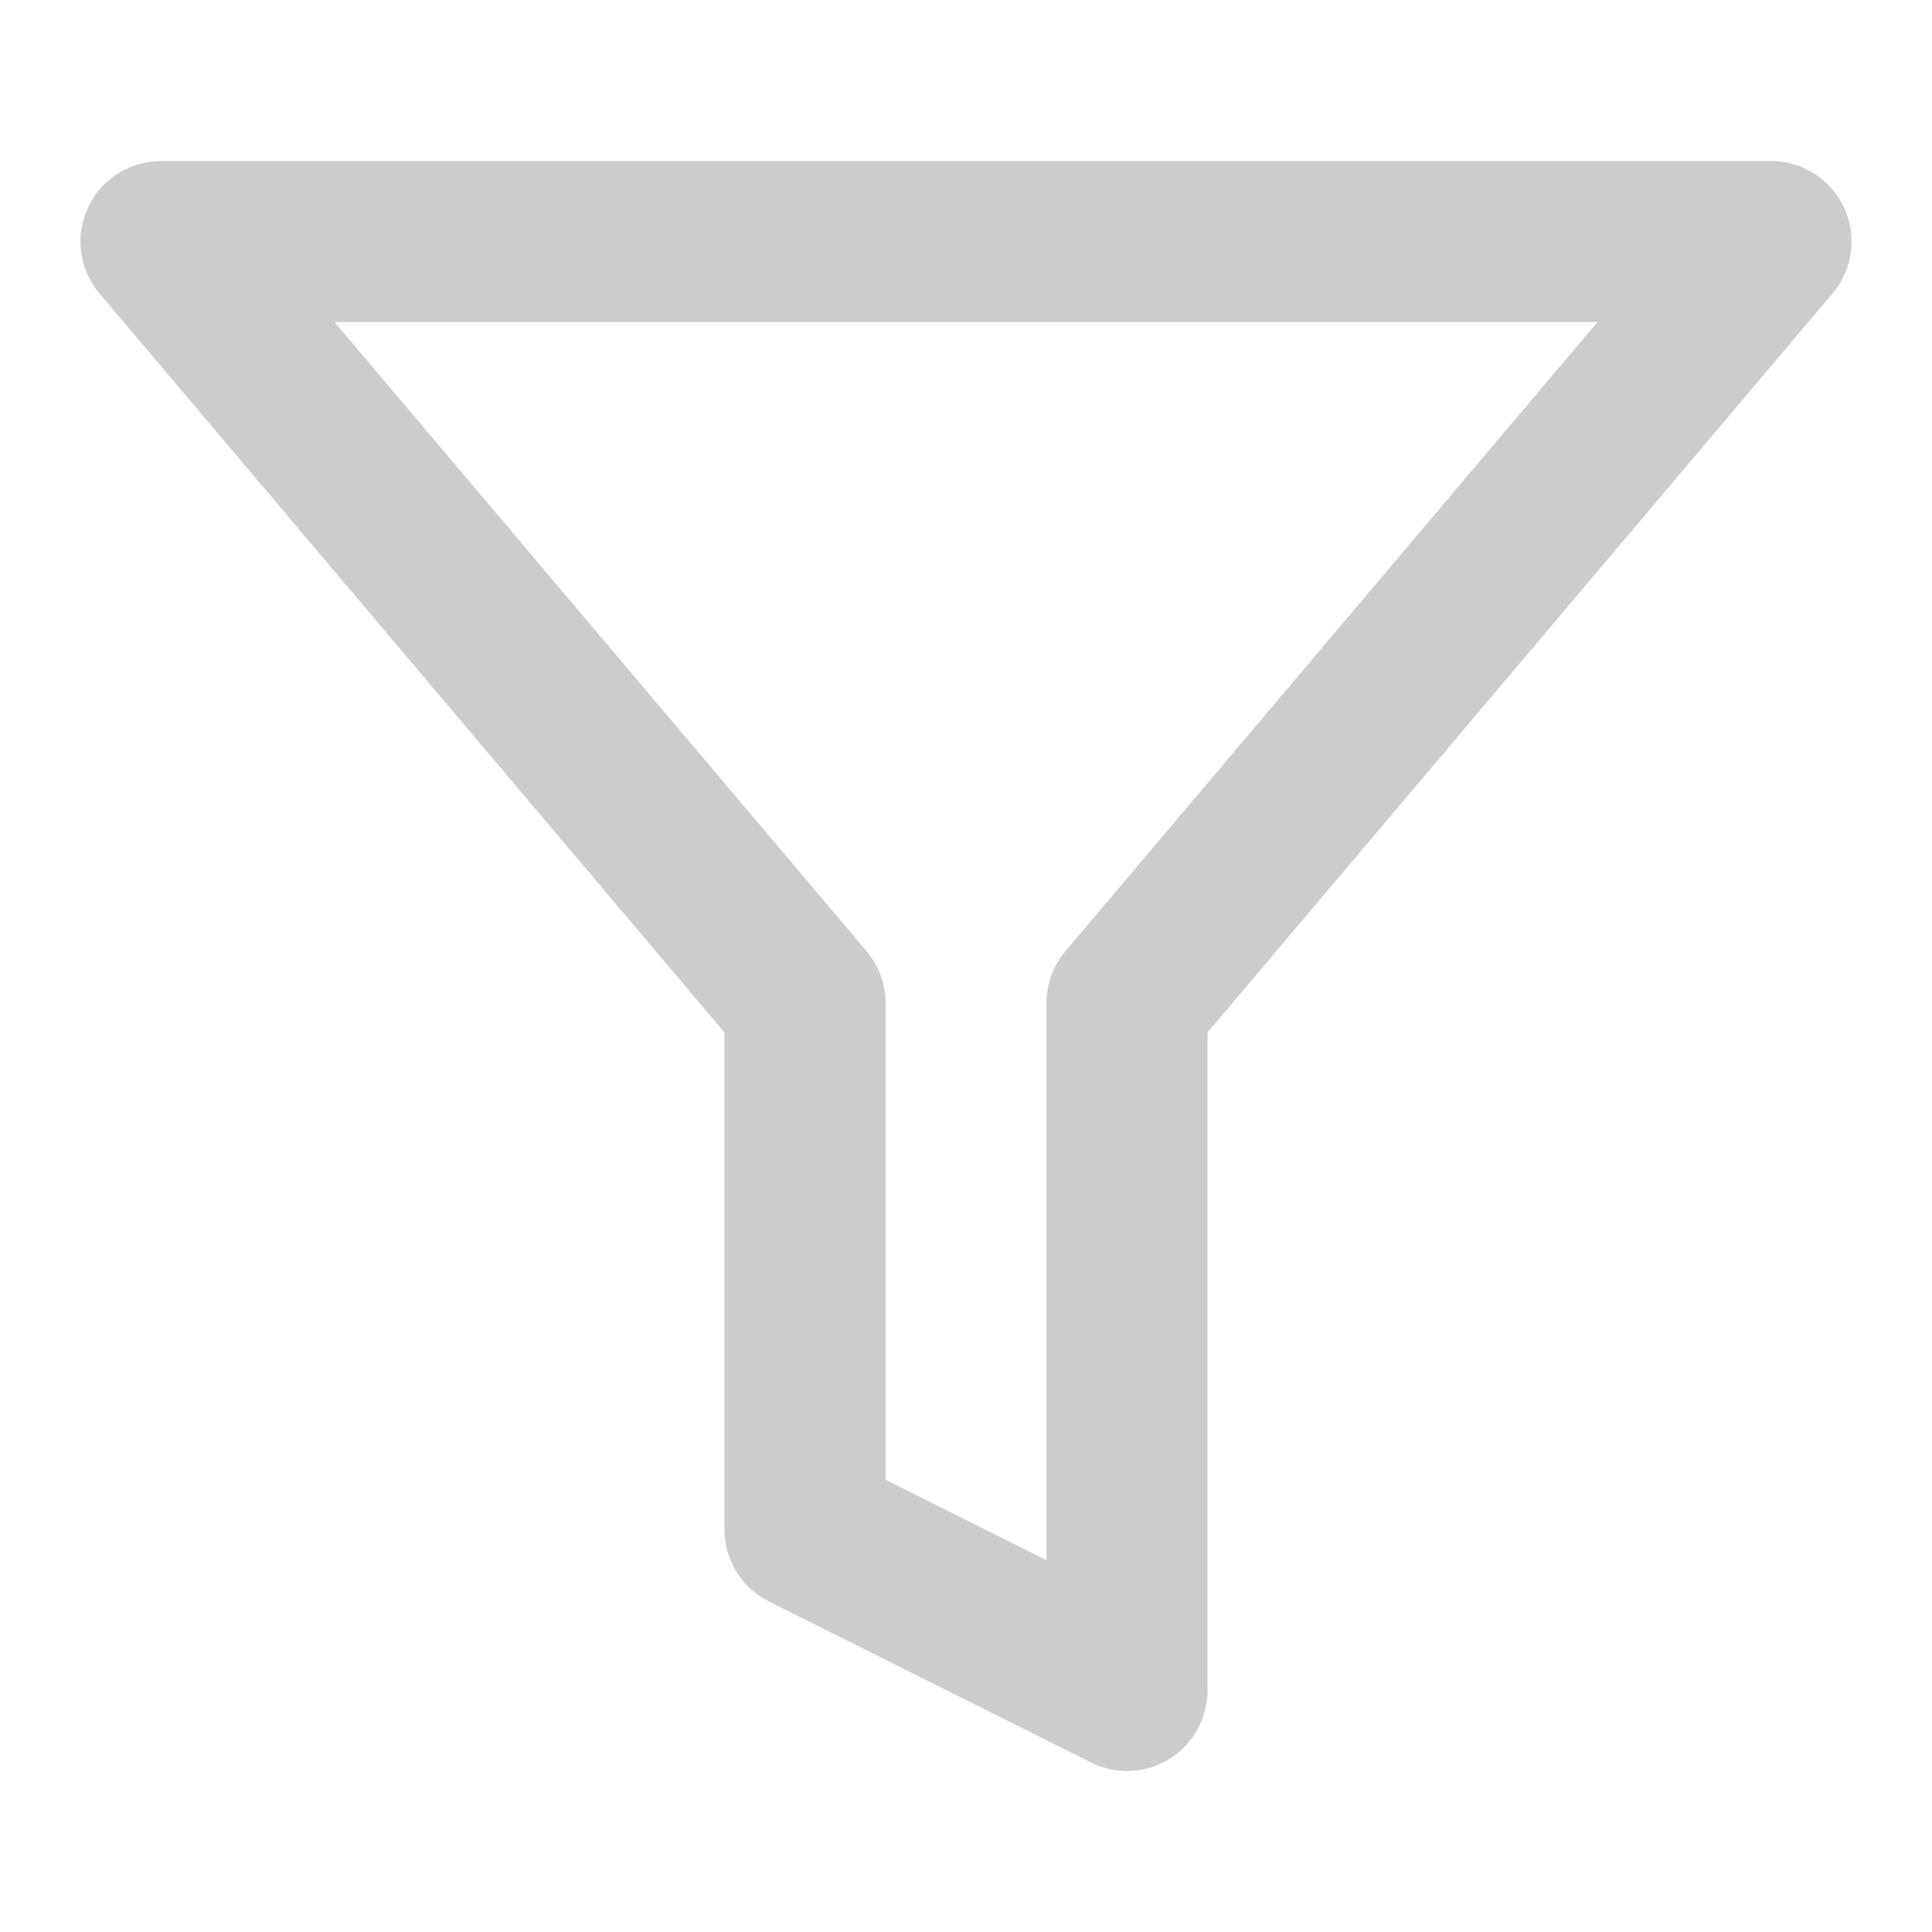
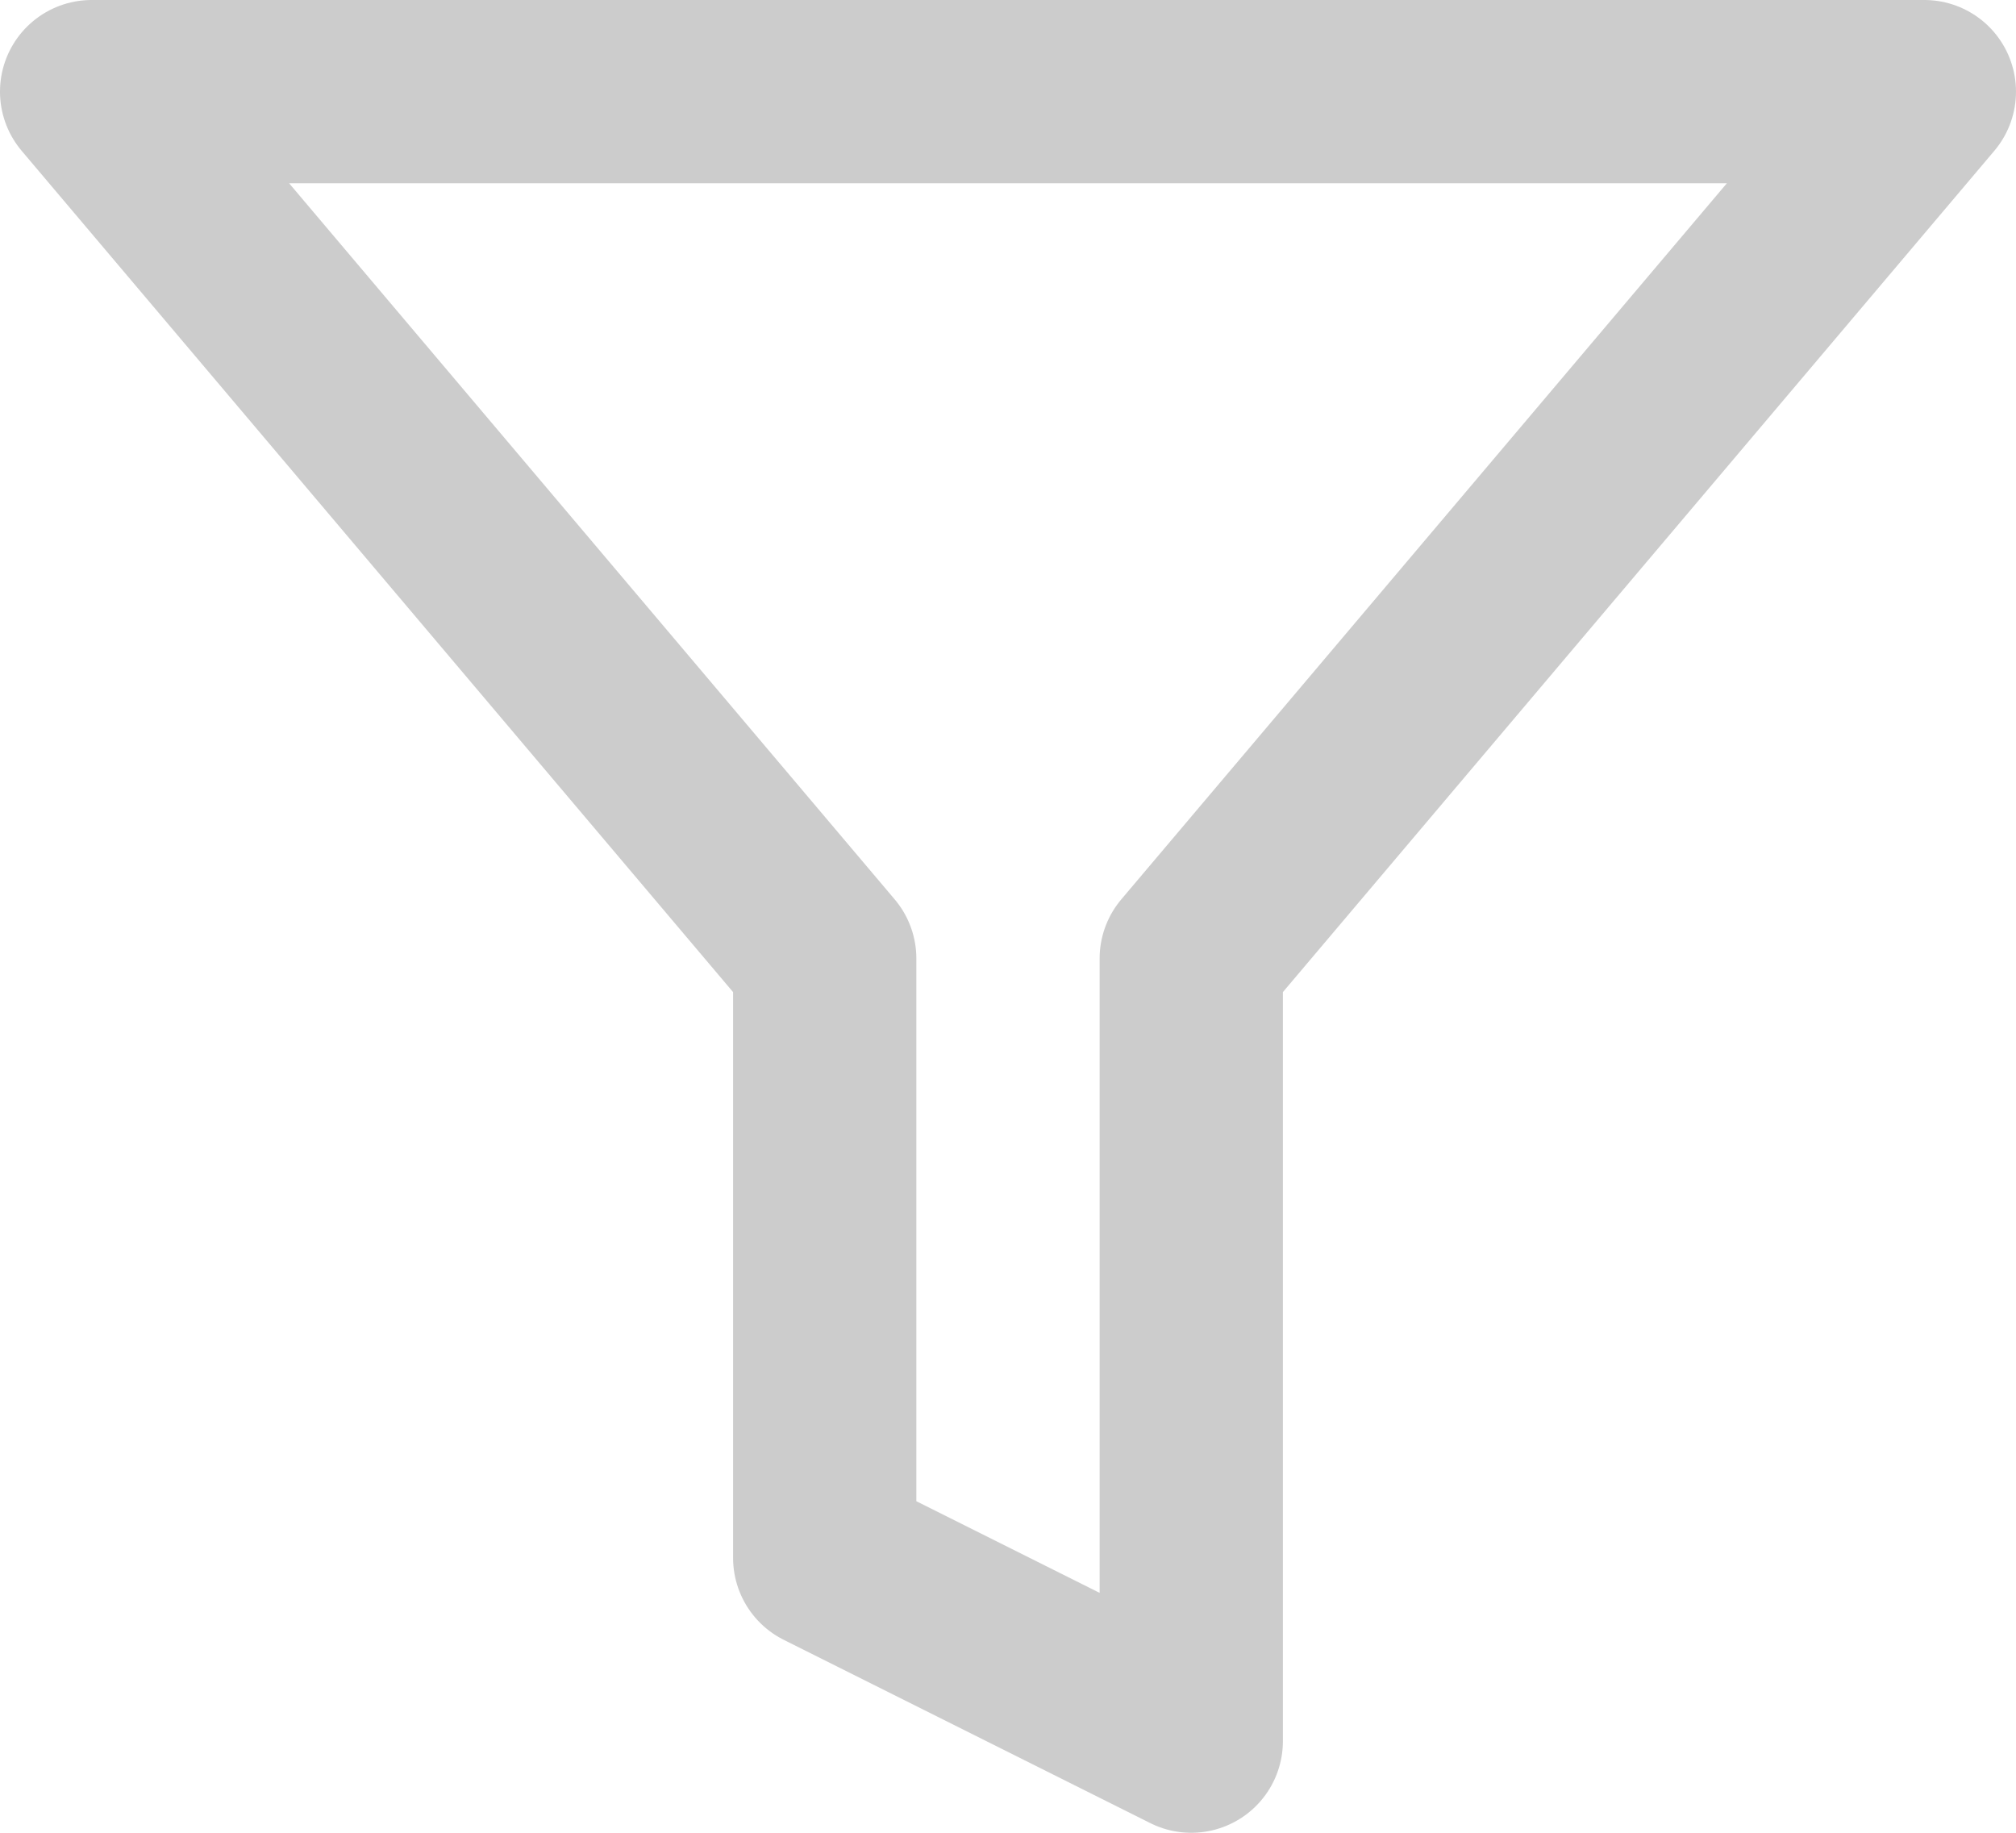
- <svg xmlns="http://www.w3.org/2000/svg" width="24" height="24" viewBox="0 0 24 24" fill="none" stroke="#cccccc" stroke-width="2" stroke-linecap="round" stroke-linejoin="round">
-   <polygon points="22 3 2 3 10 12.46 10 19 14 21 14 12.46 22 3" />
+ <svg xmlns="http://www.w3.org/2000/svg" width="22" height="20" viewBox="0 0 22 20" fill="none" stroke="#cccccc" stroke-width="2" stroke-linecap="round" stroke-linejoin="round" version="1.1" id="svg1">
+   <defs id="defs1" />
+   <polygon points="10,12.46 10,19 14,21 14,12.46 22,3 2,3 " id="polygon1" transform="translate(-1.000115,-2)" />
</svg>
